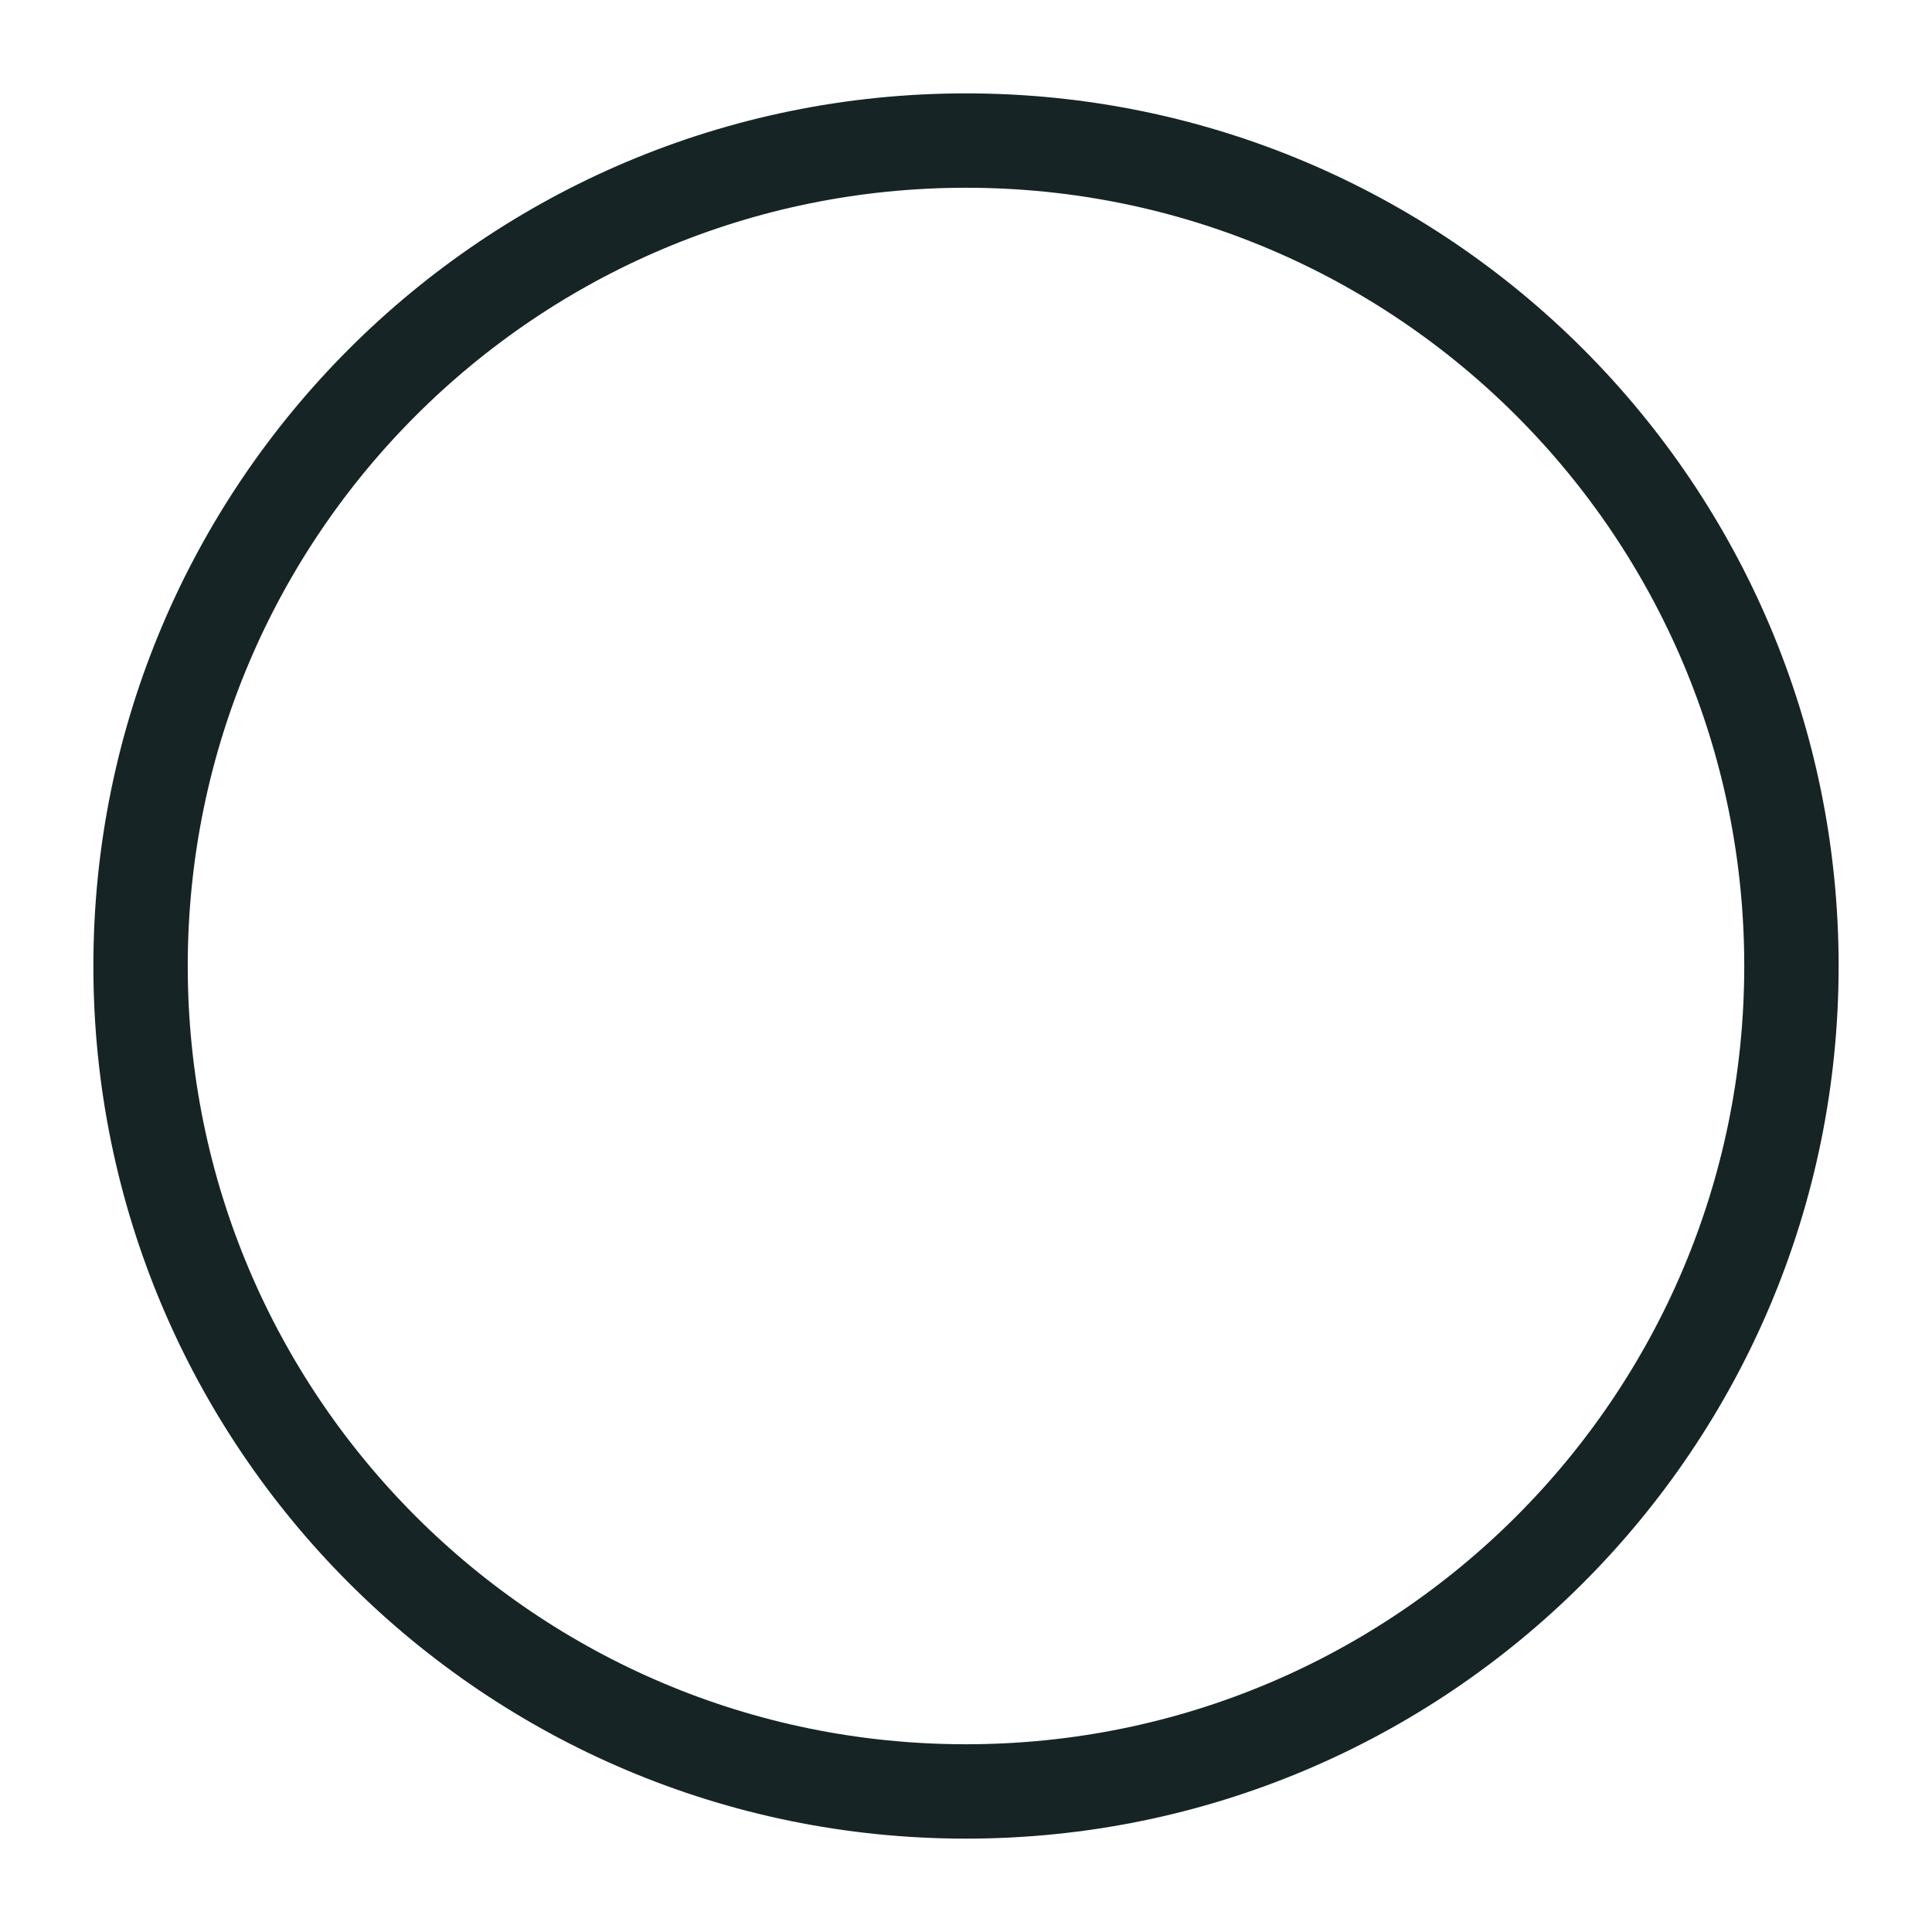
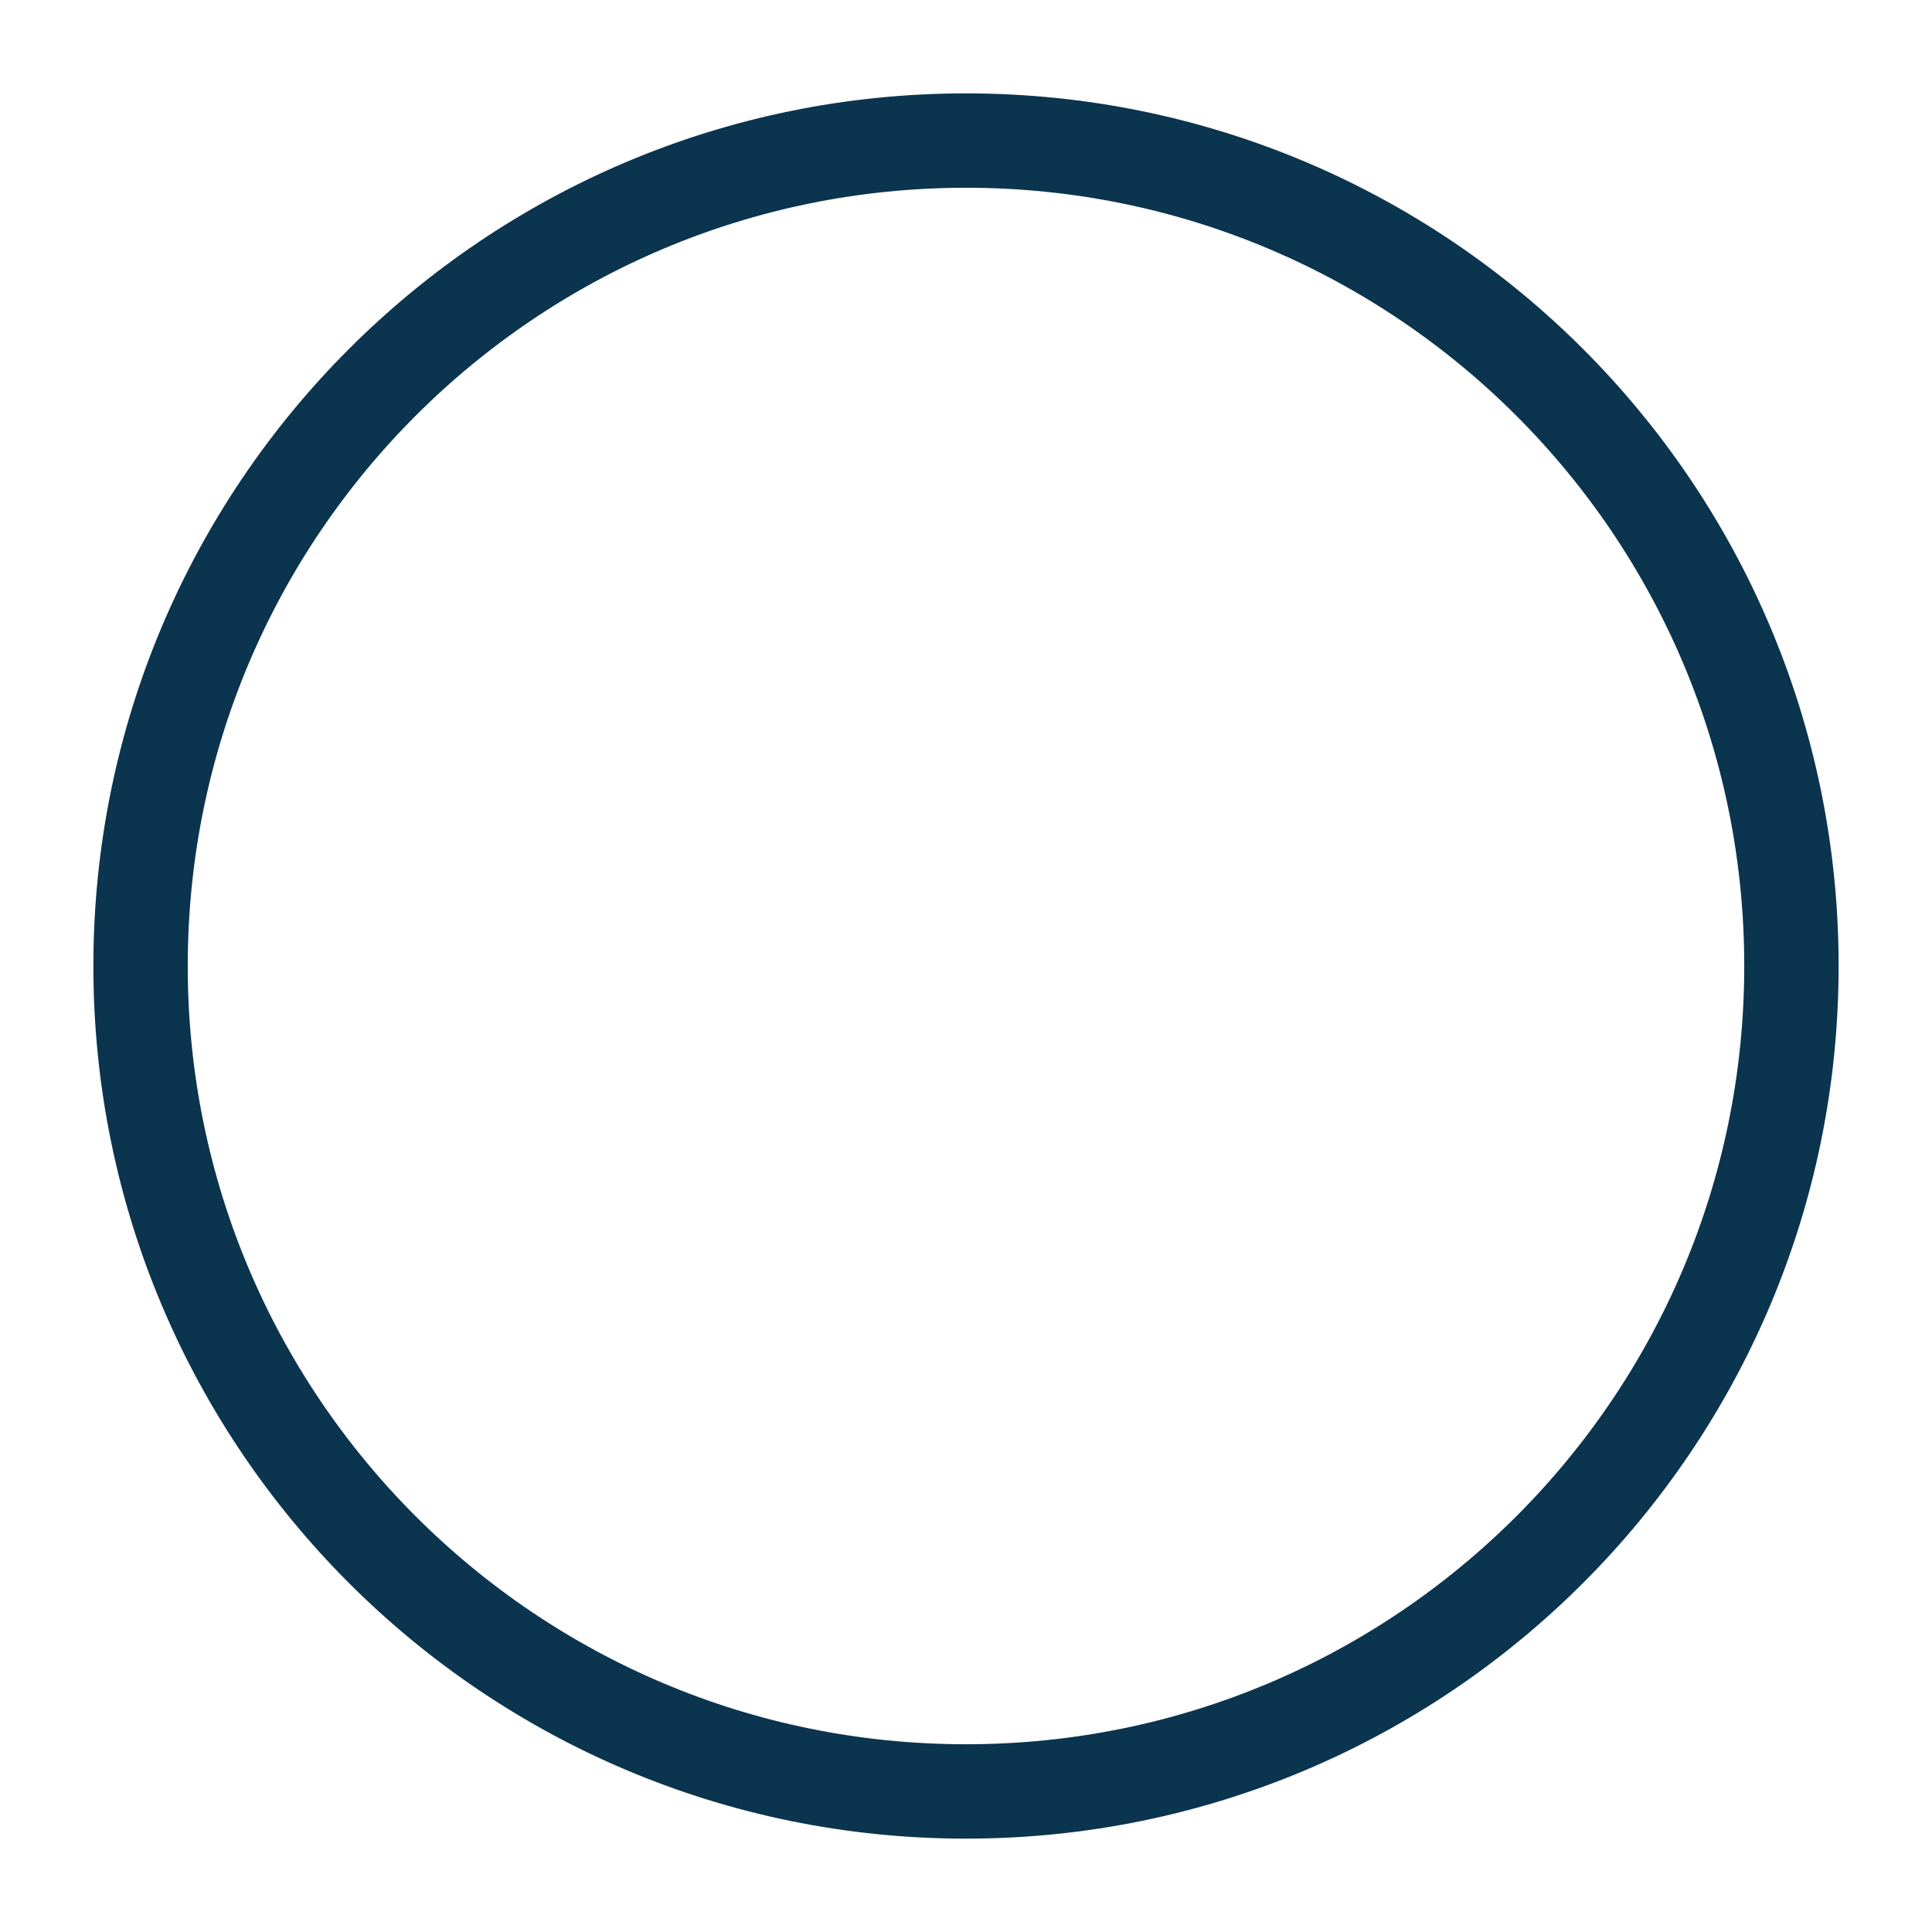
<svg xmlns="http://www.w3.org/2000/svg" width="32px" height="32px" preserveAspectRatio="xMidYMid meet" viewBox="0 0 2048 2048" style="-ms-transform: rotate(360deg); -webkit-transform: rotate(360deg); transform: rotate(360deg);">
-   <path d="M1899 1023.999c0-483.252-391.75-874.995-875-874.995S149 540.747 149 1024c0 483.251 391.75 875.004 875 875.004s875-391.753 875-875.004z" fill="none" stroke="#162425" stroke-width="100.042" />
+   <path d="M1899 1023.999c0-483.252-391.75-874.995-875-874.995S149 540.747 149 1024c0 483.251 391.75 875.004 875 875.004s875-391.753 875-875.004z" fill="none" stroke="#0B344E" stroke-width="100.042" />
  <rect x="0" y="0" width="2048" height="2048" fill="rgba(0, 0, 0, 0)" />
</svg>
